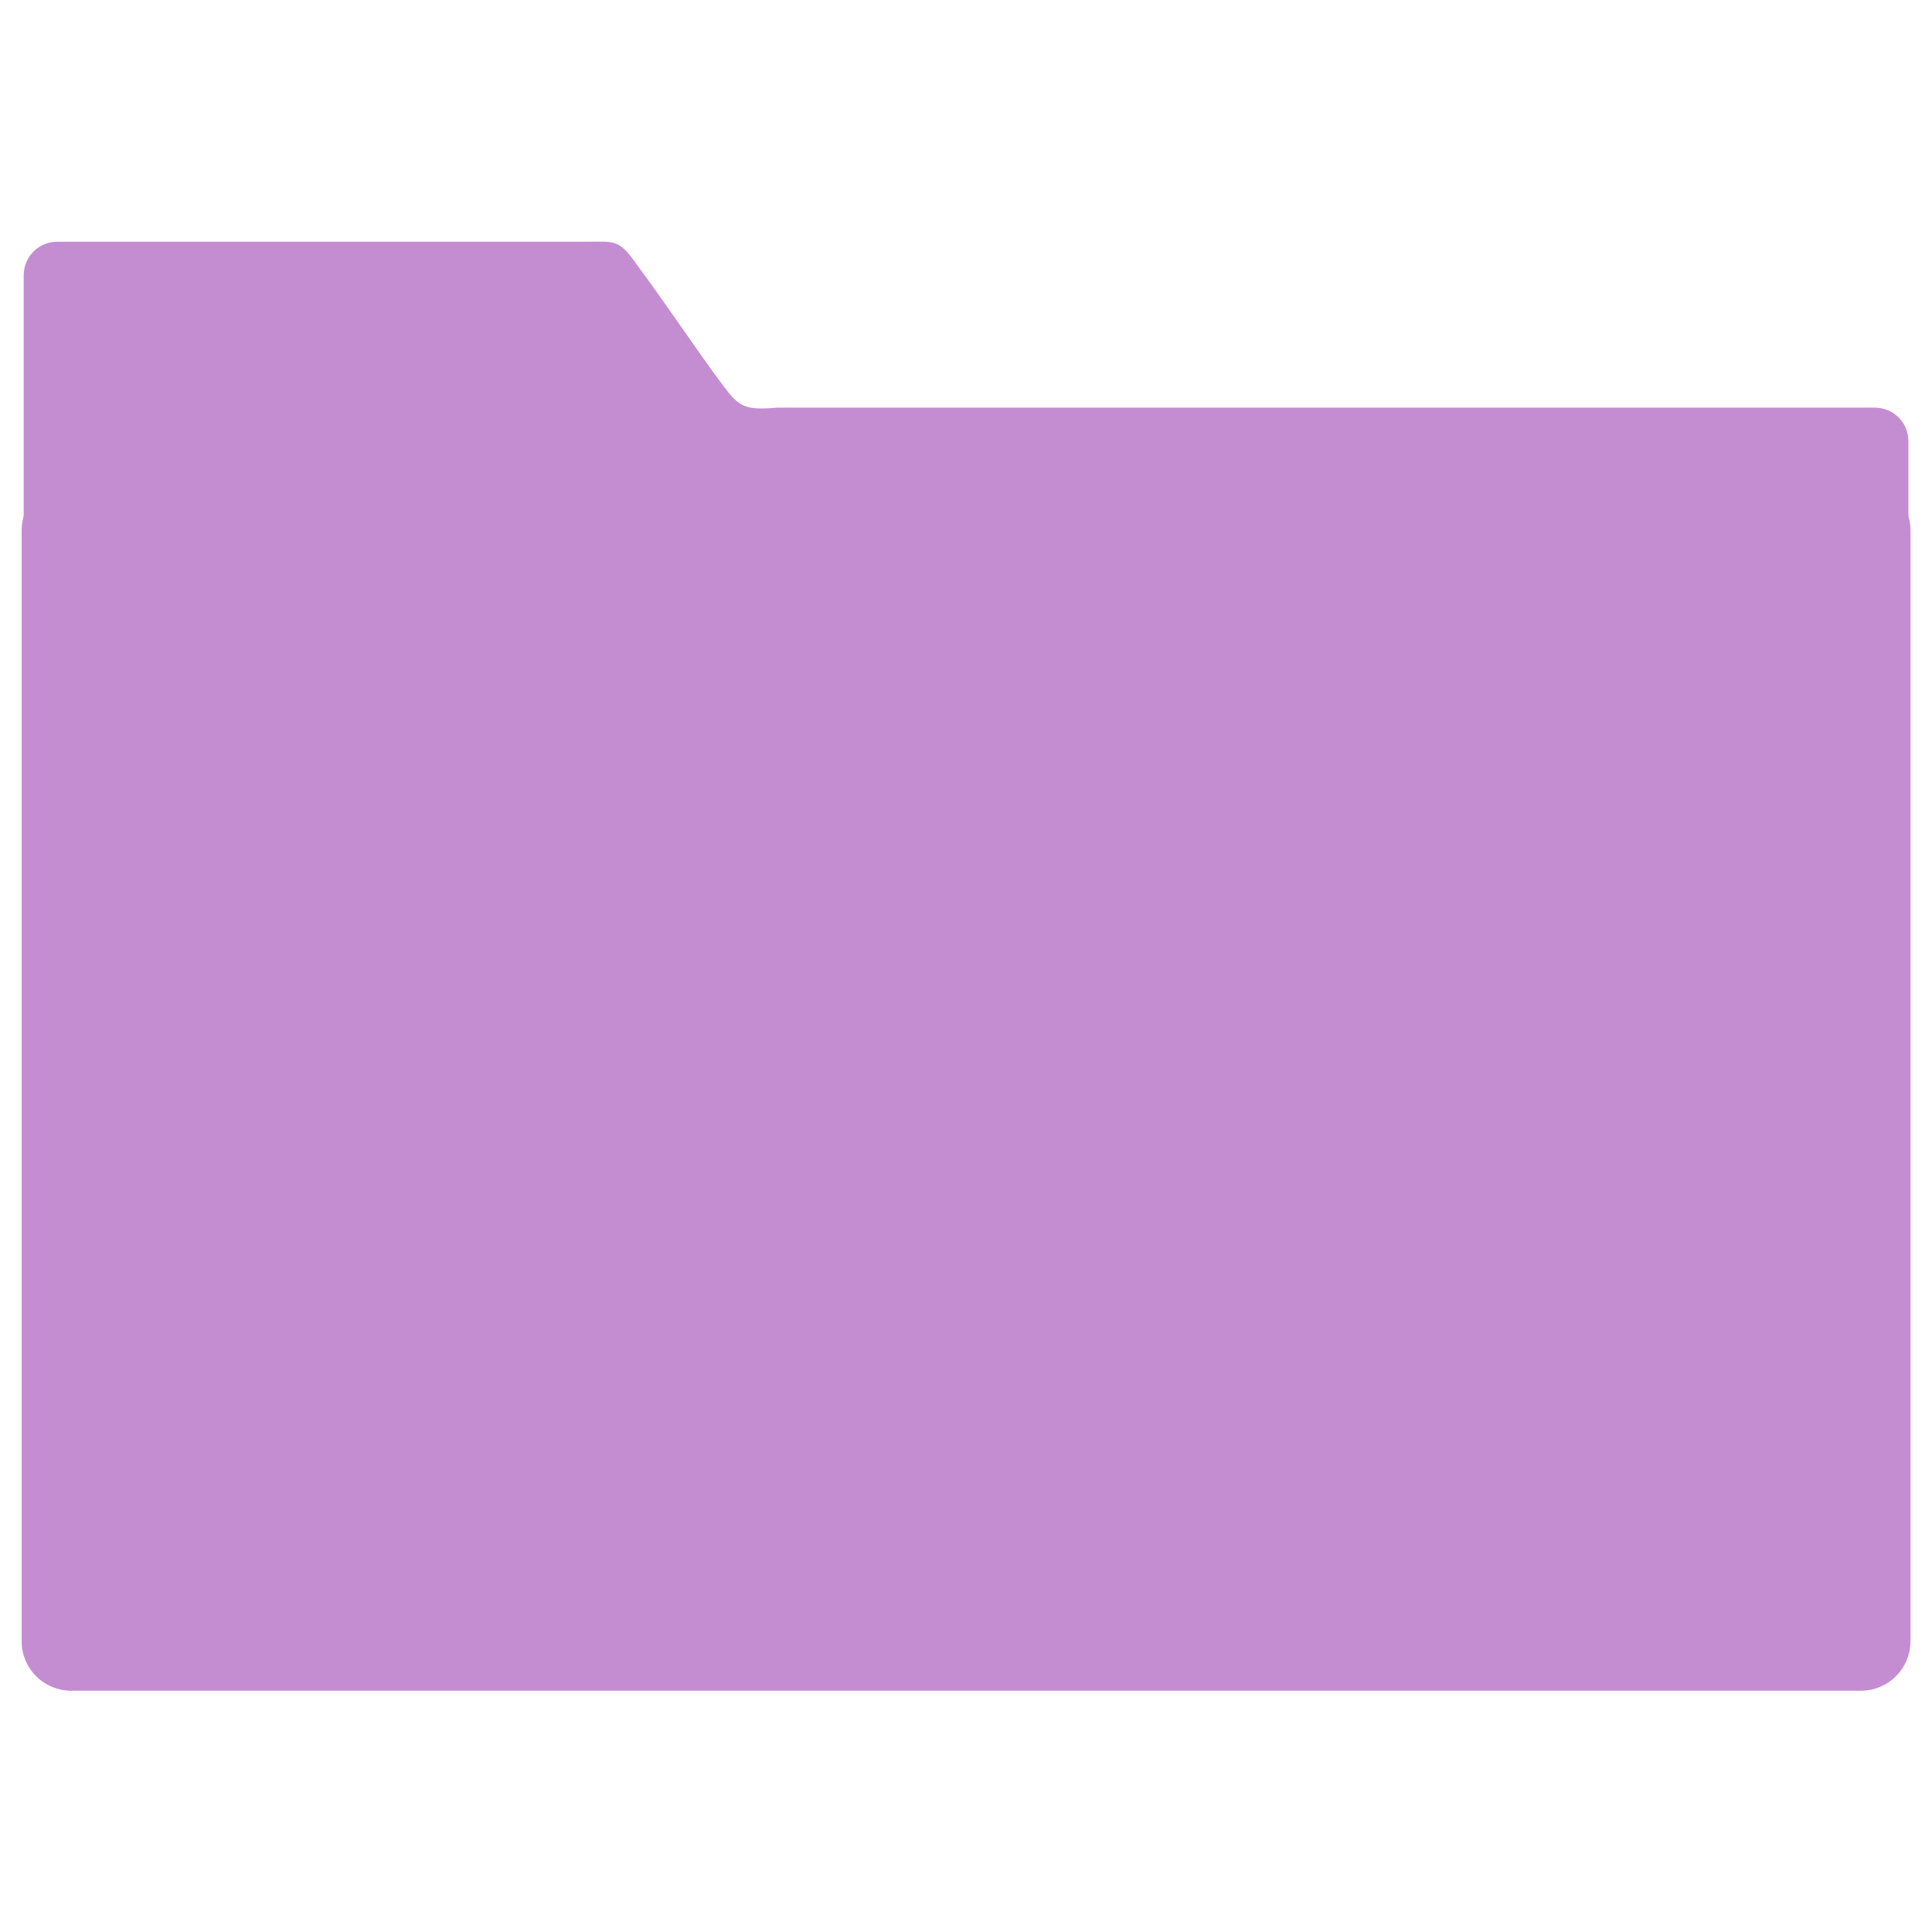
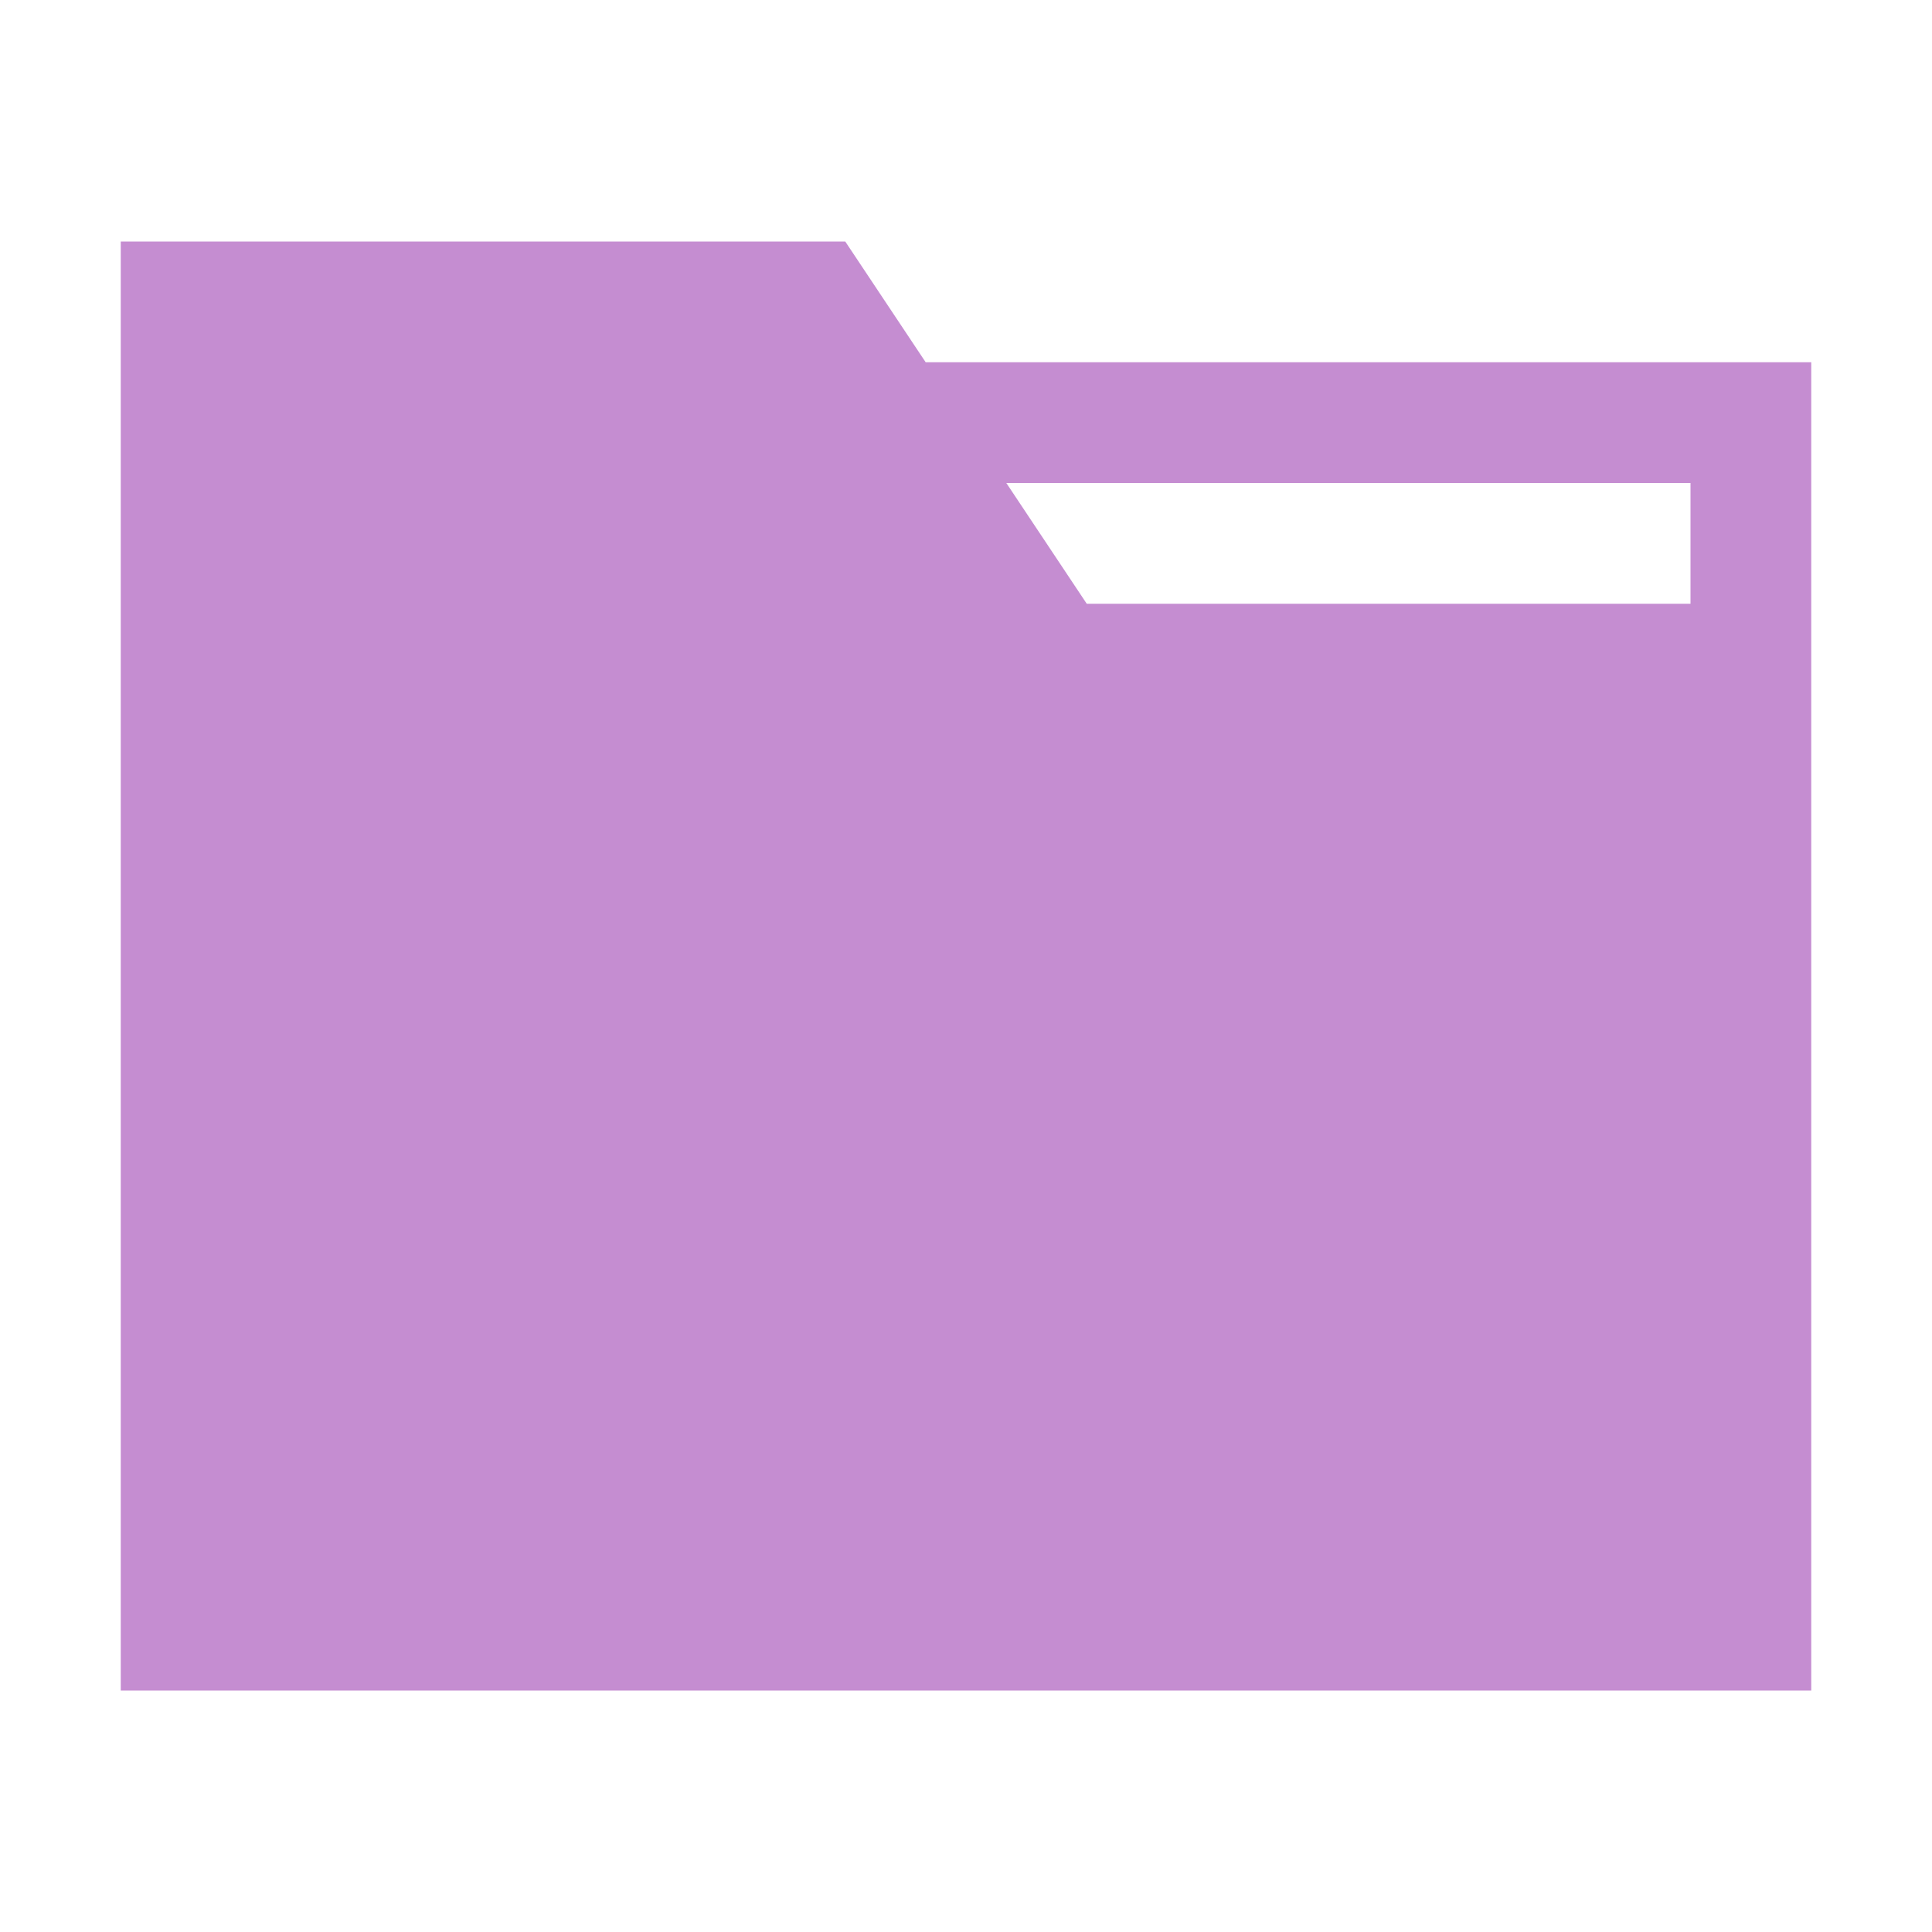
- <svg xmlns="http://www.w3.org/2000/svg" viewBox="0 0 16 16">
-   <g transform="matrix(.04235 0 0 .04193 12.359-25.862)" fill="#60aae5" stroke="#4f96d1">
-     <g fill="#c58dd1">
-       <path transform="matrix(.7872 0 0 .79524 415.34 430.11)" d="m-884.1 294.78c-4.626 0-8.349 3.718-8.349 8.335v119.41l468.19 1v-79.2c0-4.618-3.724-8.335-8.35-8.335h-272.65c-8.51.751-9.607-.377-13.812-5.981-5.964-7.968-14.969-21.443-20.84-29.21-4.712-6.805-5.477-6.02-13.292-6.02z" stroke="none" color="#000" />
-       <path d="m.588 4.07c-.178 0-.32.142-.32.32v9.199c0 .178.142.32.32.32h14.824c.178 0 .32-.142.32-.32v-9.199c0-.178-.142-.32-.32-.32z" transform="matrix(23.61017 0 0 23.85134-291.8 616.81)" stroke="#aaa" stroke-width=".079" />
+ <svg xmlns="http://www.w3.org/2000/svg" width="22" height="22" id="svg2" version="1.1" viewBox="0 0 16 16">
+   <defs id="defs8" />
+   <g id="layer1" transform="translate(0,-1036.362)">
+     <g id="layer1-5" style="fill:#122036;fill-opacity:1">
+       <path id="rect4139" transform="translate(0,1036.362)" d="m 1,2 v 12 h 6 8 V 5 4 3 H 14 7.666 L 7,2 Z M 8.334,4 H 14 V 5 H 9 Z" style="opacity:1;fill:#c58dd1;fill-opacity:1;stroke:none;stroke-width:2;stroke-linecap:round;stroke-linejoin:round;stroke-miterlimit:4;stroke-dasharray:none;stroke-opacity:1" />
    </g>
-     <rect transform="matrix(.7872 0 0 .79524 415.34 430.11)" y="356.85" x="-890.28" height="295.13" width="463.85" fill="none" stroke="#c58dd1" stroke-linejoin="round" stroke-linecap="round" stroke-width="5.376" rx="9.63" />
  </g>
</svg>
